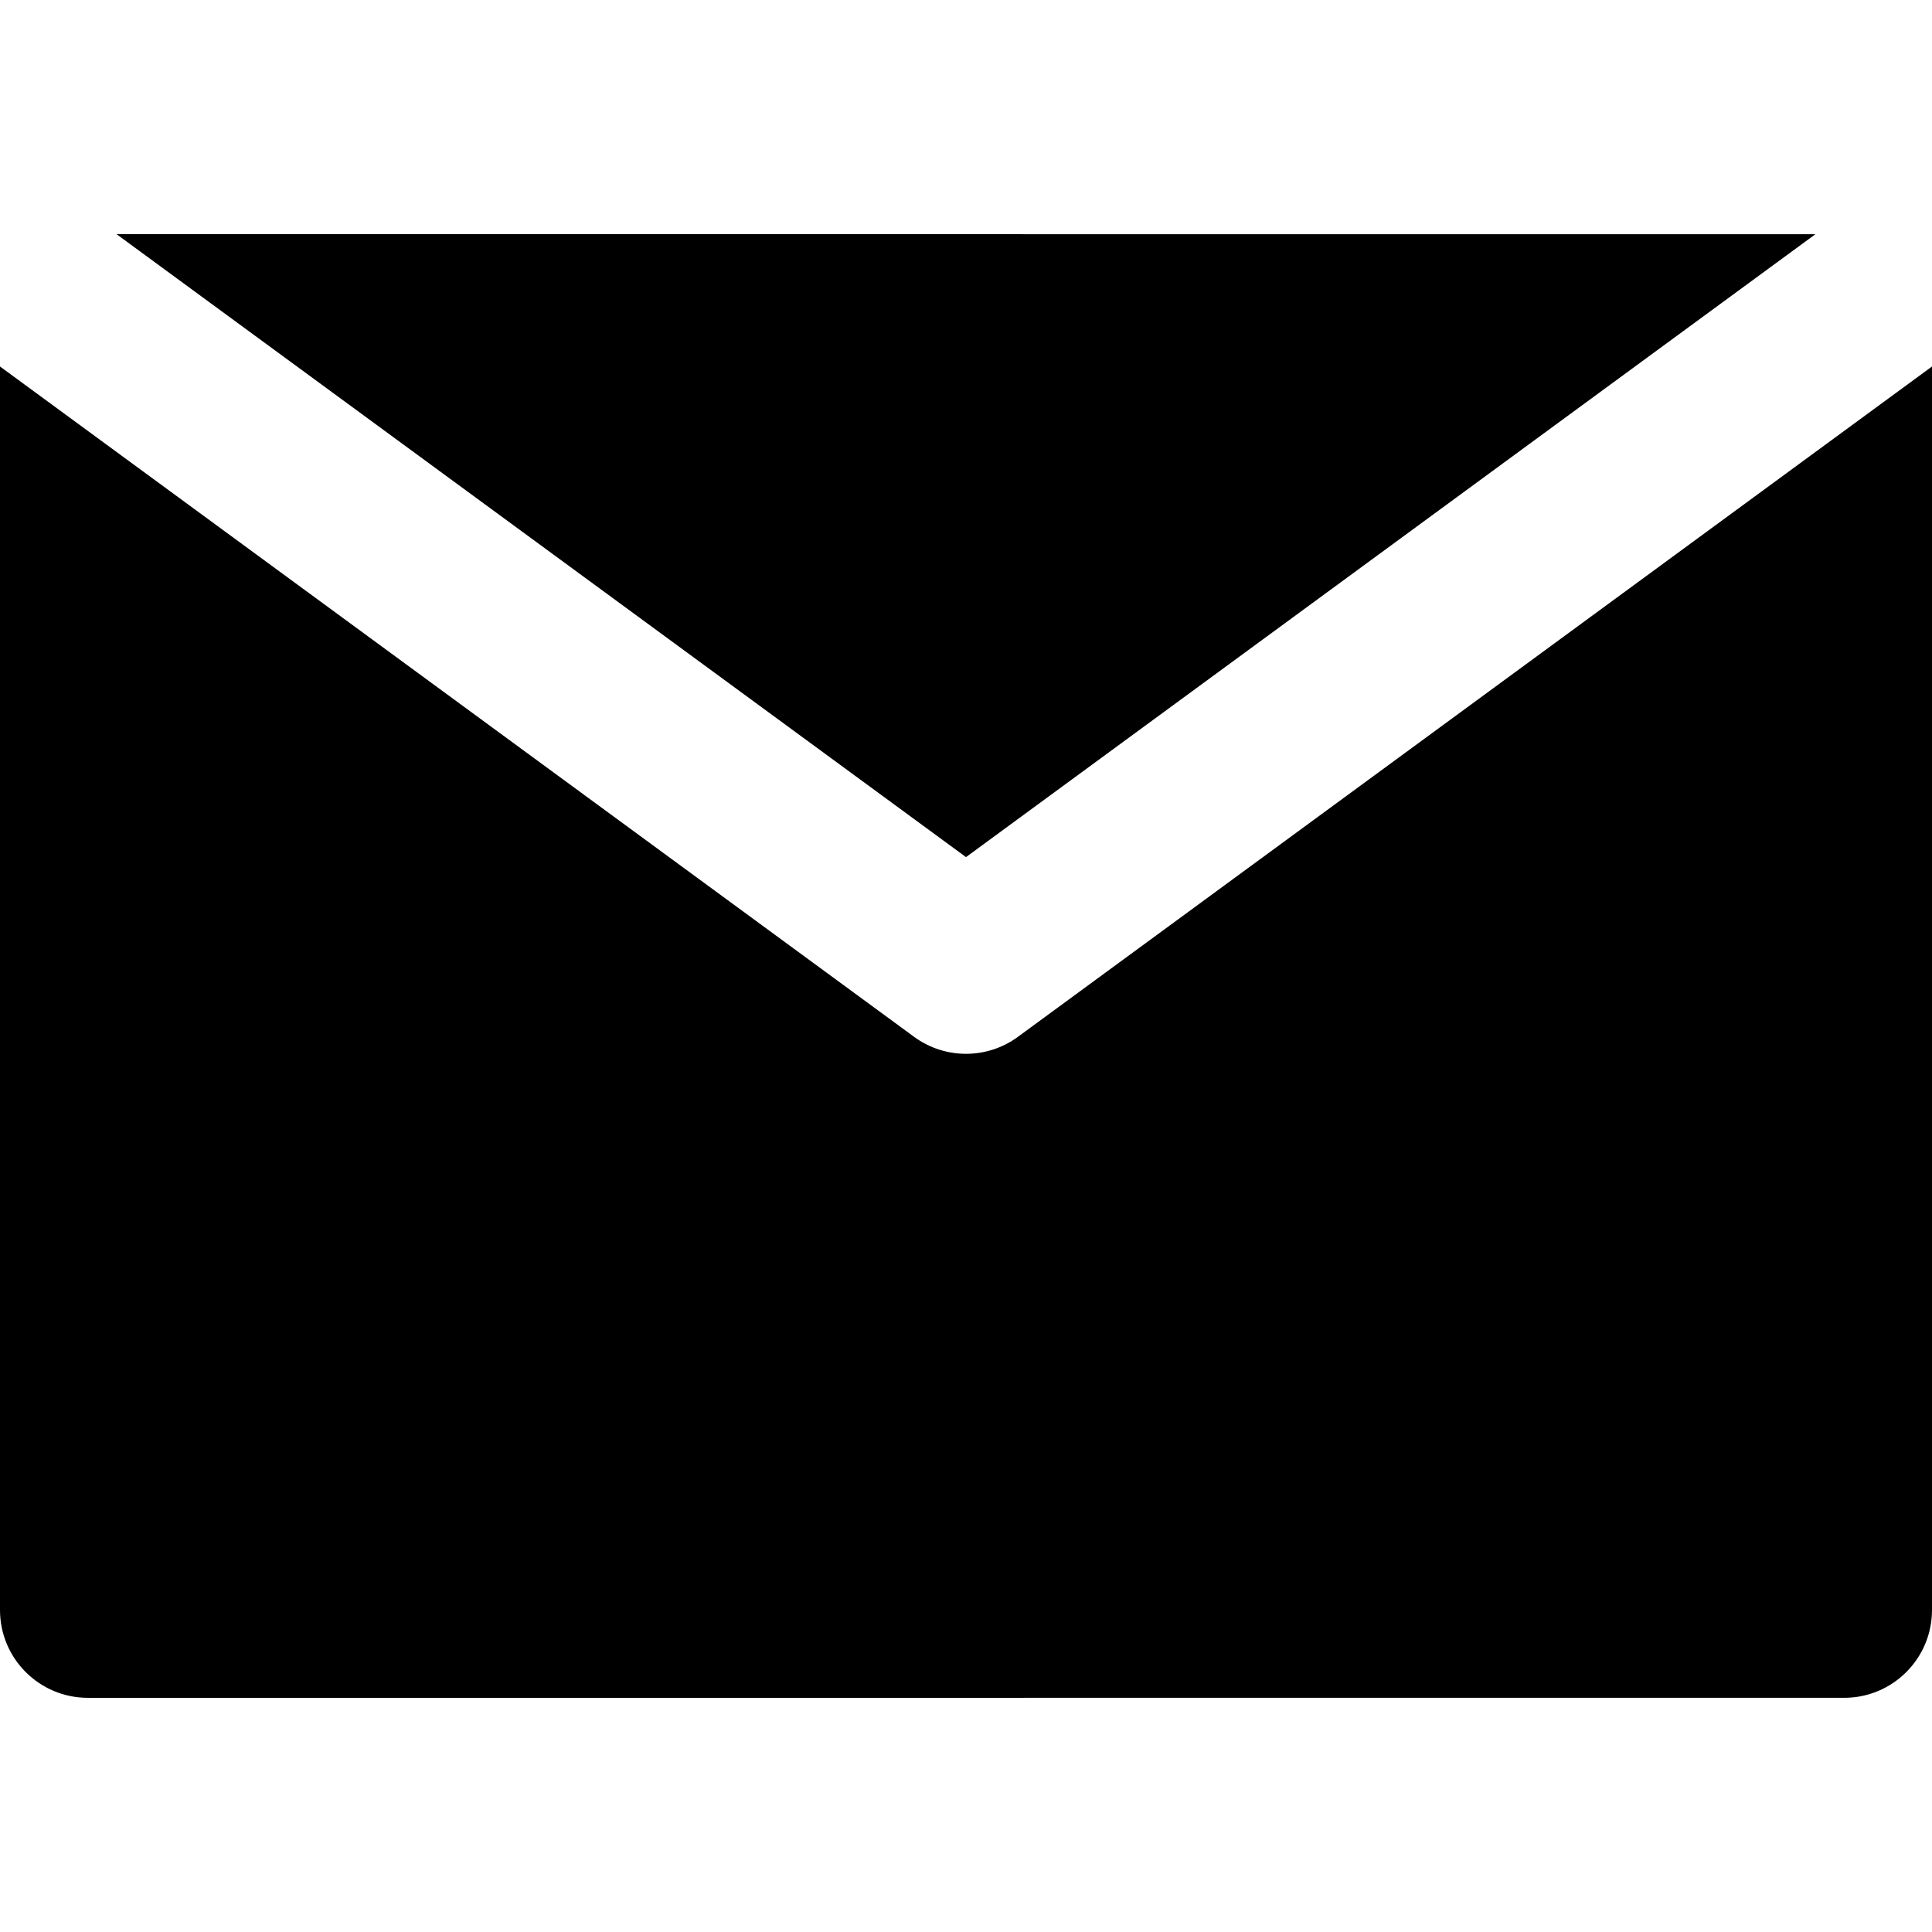
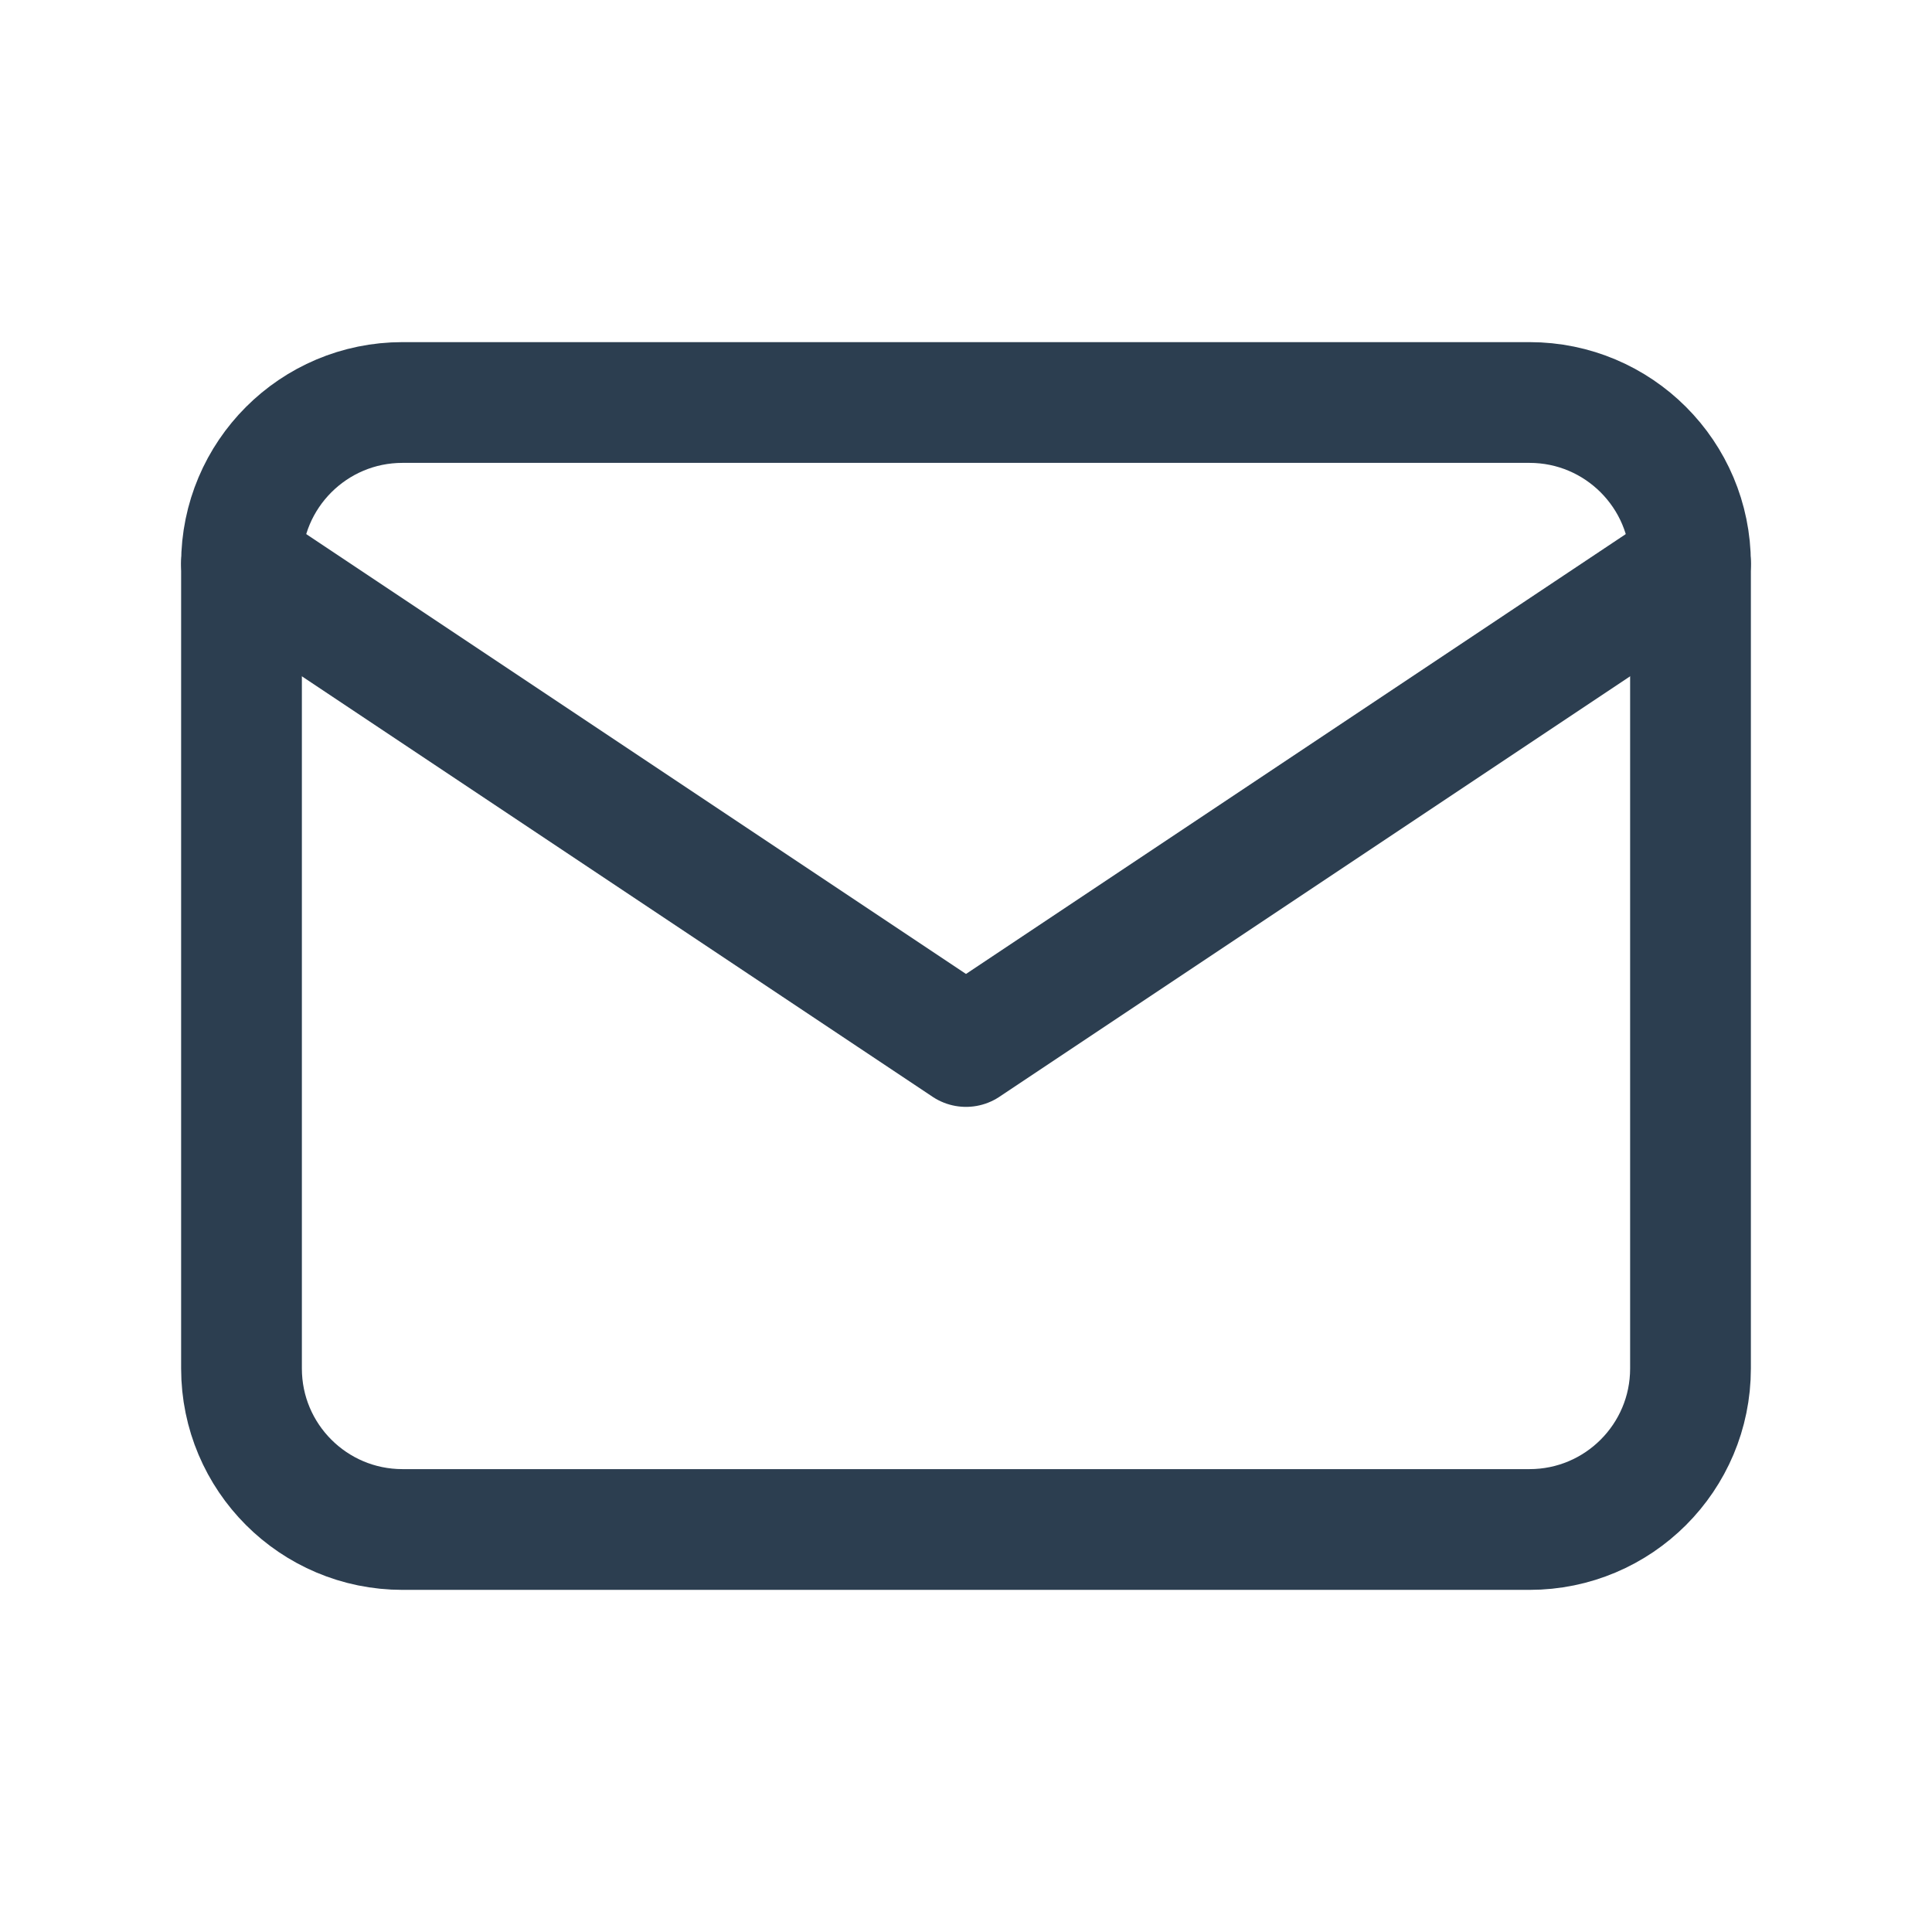
- <svg xmlns="http://www.w3.org/2000/svg" fill="#000000" height="800px" width="800px" version="1.1" id="Layer_1" viewBox="0 0 330.001 330.001" xml:space="preserve">
-   <g id="XMLID_348_">
-     <path id="XMLID_350_" d="M173.871,177.097c-2.641,1.936-5.756,2.903-8.87,2.903c-3.116,0-6.23-0.967-8.871-2.903L30,84.602   L0.001,62.603L0,275.001c0.001,8.284,6.716,15,15,15L315.001,290c8.285,0,15-6.716,15-14.999V62.602l-30.001,22L173.871,177.097z" />
-     <polygon id="XMLID_351_" points="165.001,146.4 310.087,40.001 19.911,40  " />
-   </g>
+ <svg xmlns="http://www.w3.org/2000/svg" class="icon icon-tabler icon-tabler-mail" width="44" height="44" viewBox="0 0 24 24" stroke-width="1.5" stroke="#2c3e50" fill="none" stroke-linecap="round" stroke-linejoin="round">
+   <path stroke="none" d="M0 0h24v24H0z" fill="none" />
+   <path d="M3 7a2 2 0 0 1 2 -2h14a2 2 0 0 1 2 2v10a2 2 0 0 1 -2 2h-14a2 2 0 0 1 -2 -2v-10z" />
+   <path d="M3 7l9 6l9 -6" />
</svg>
